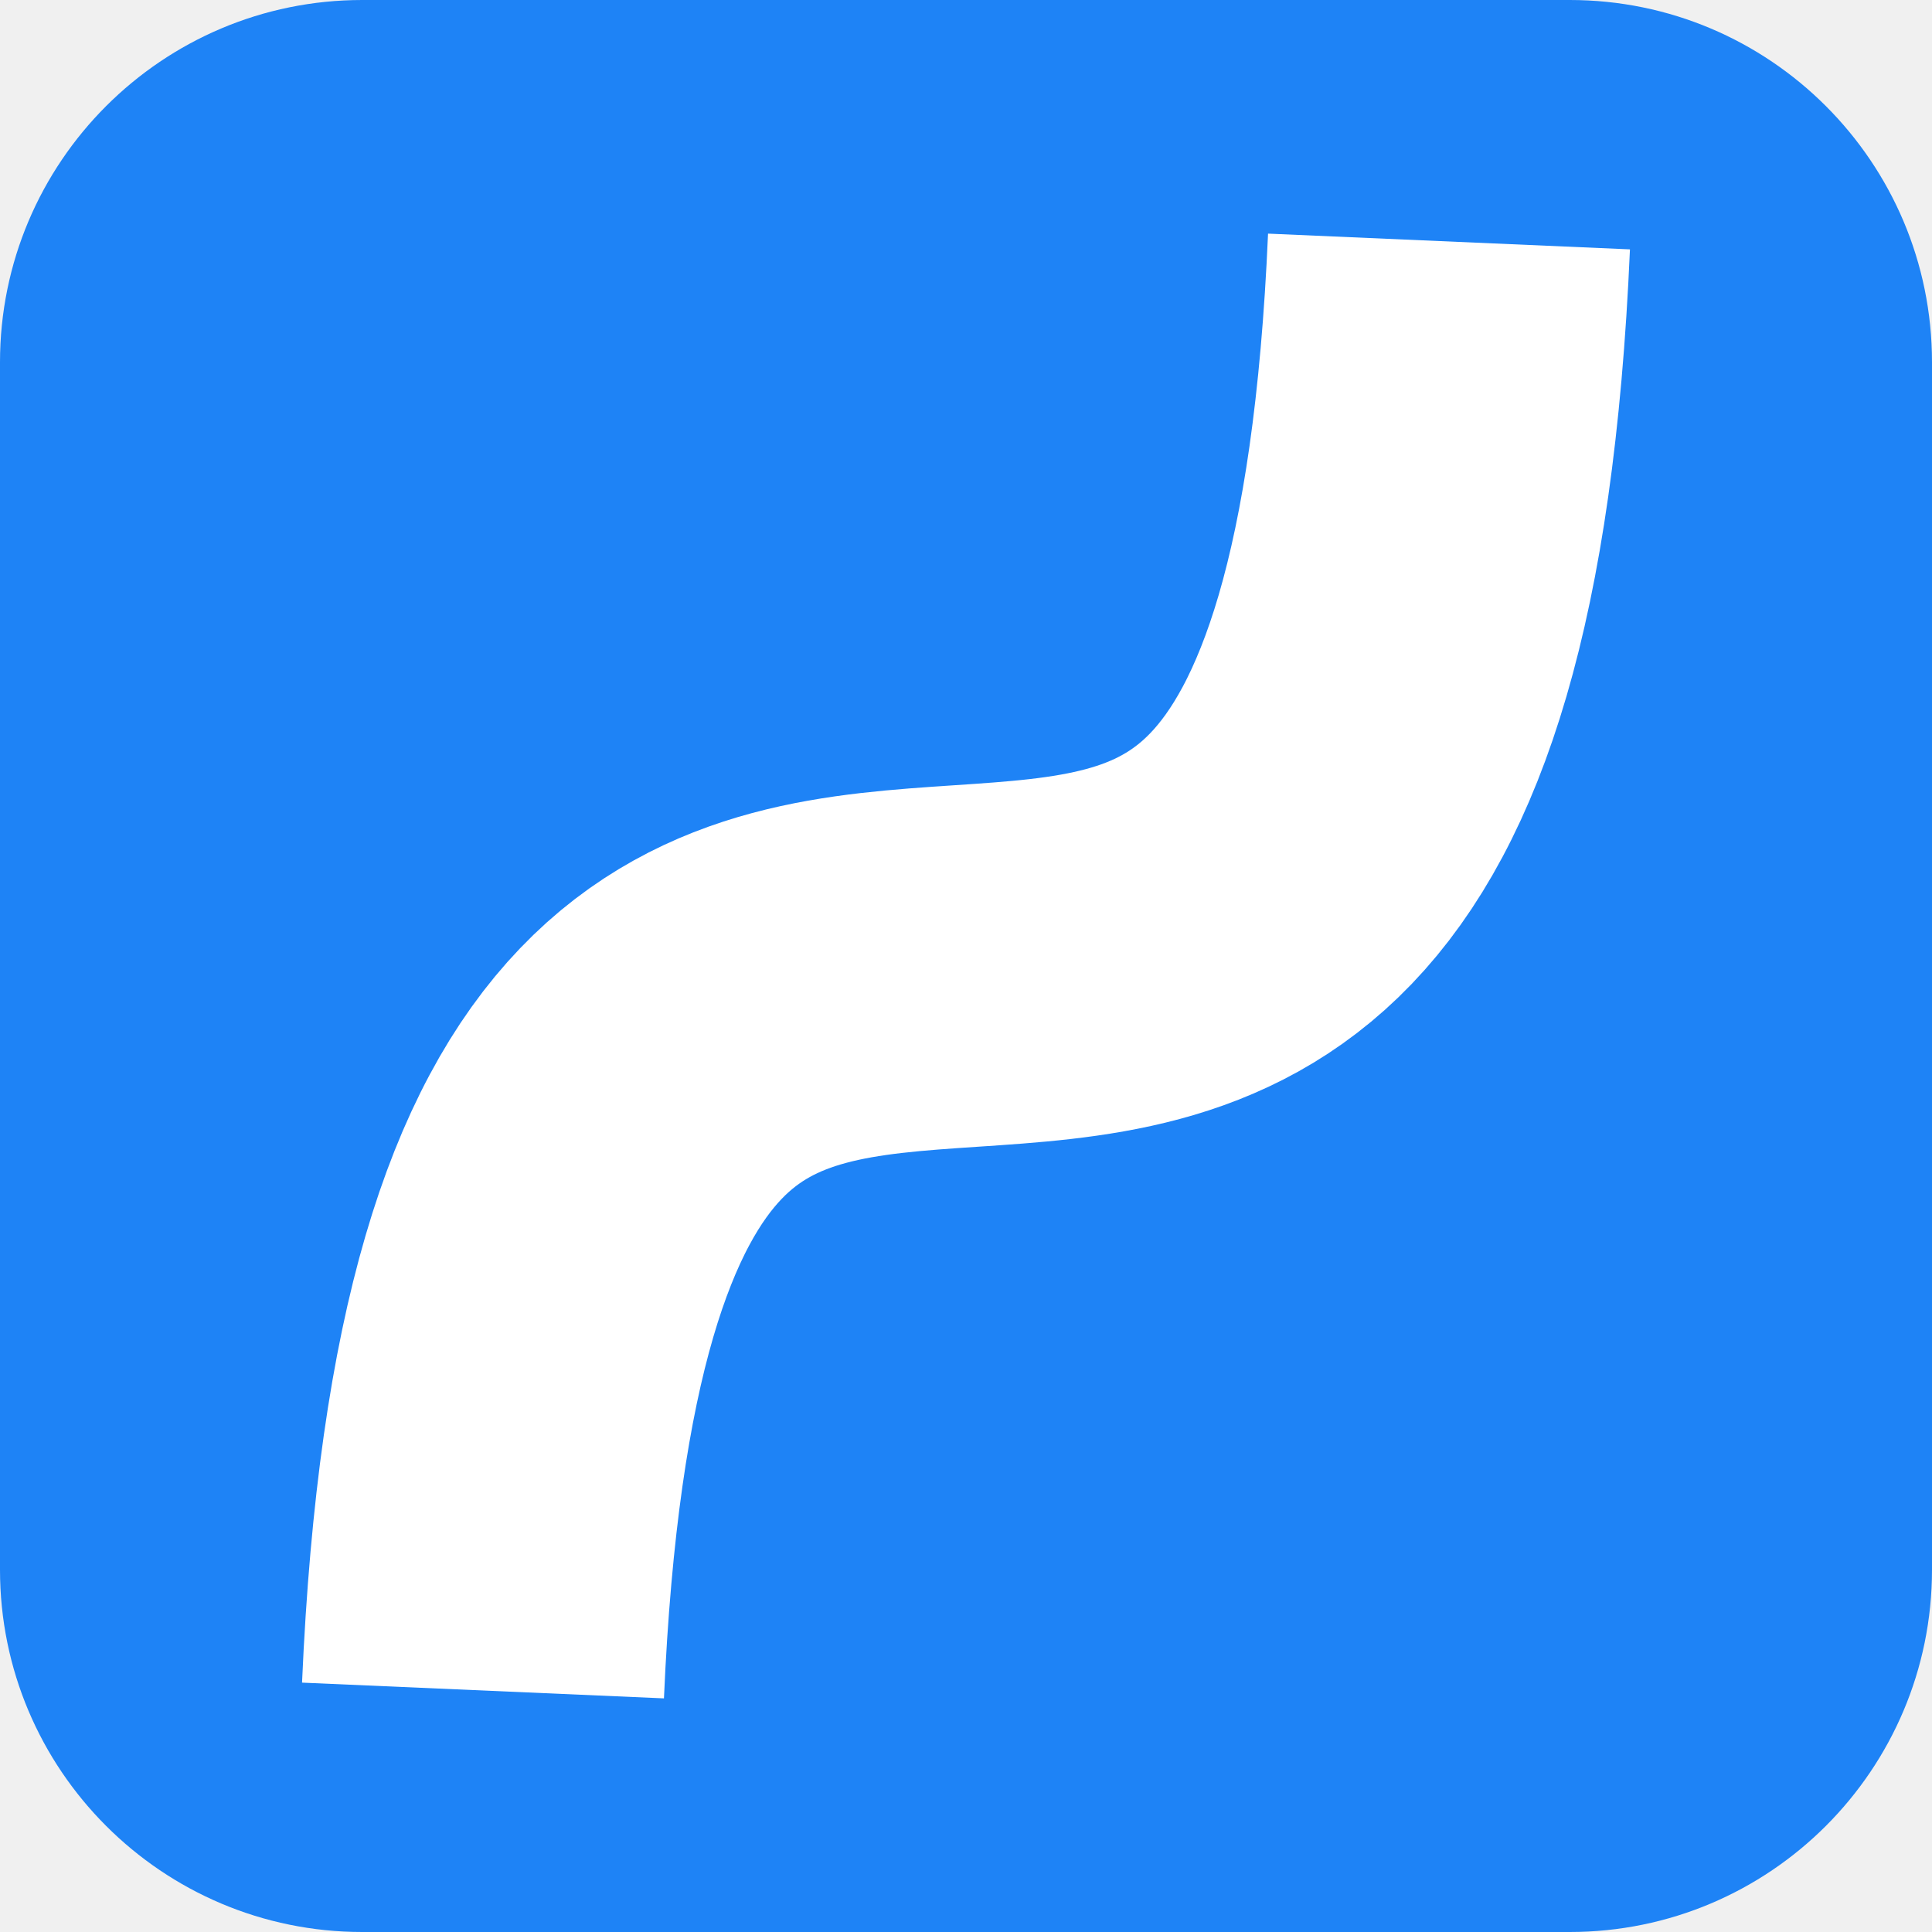
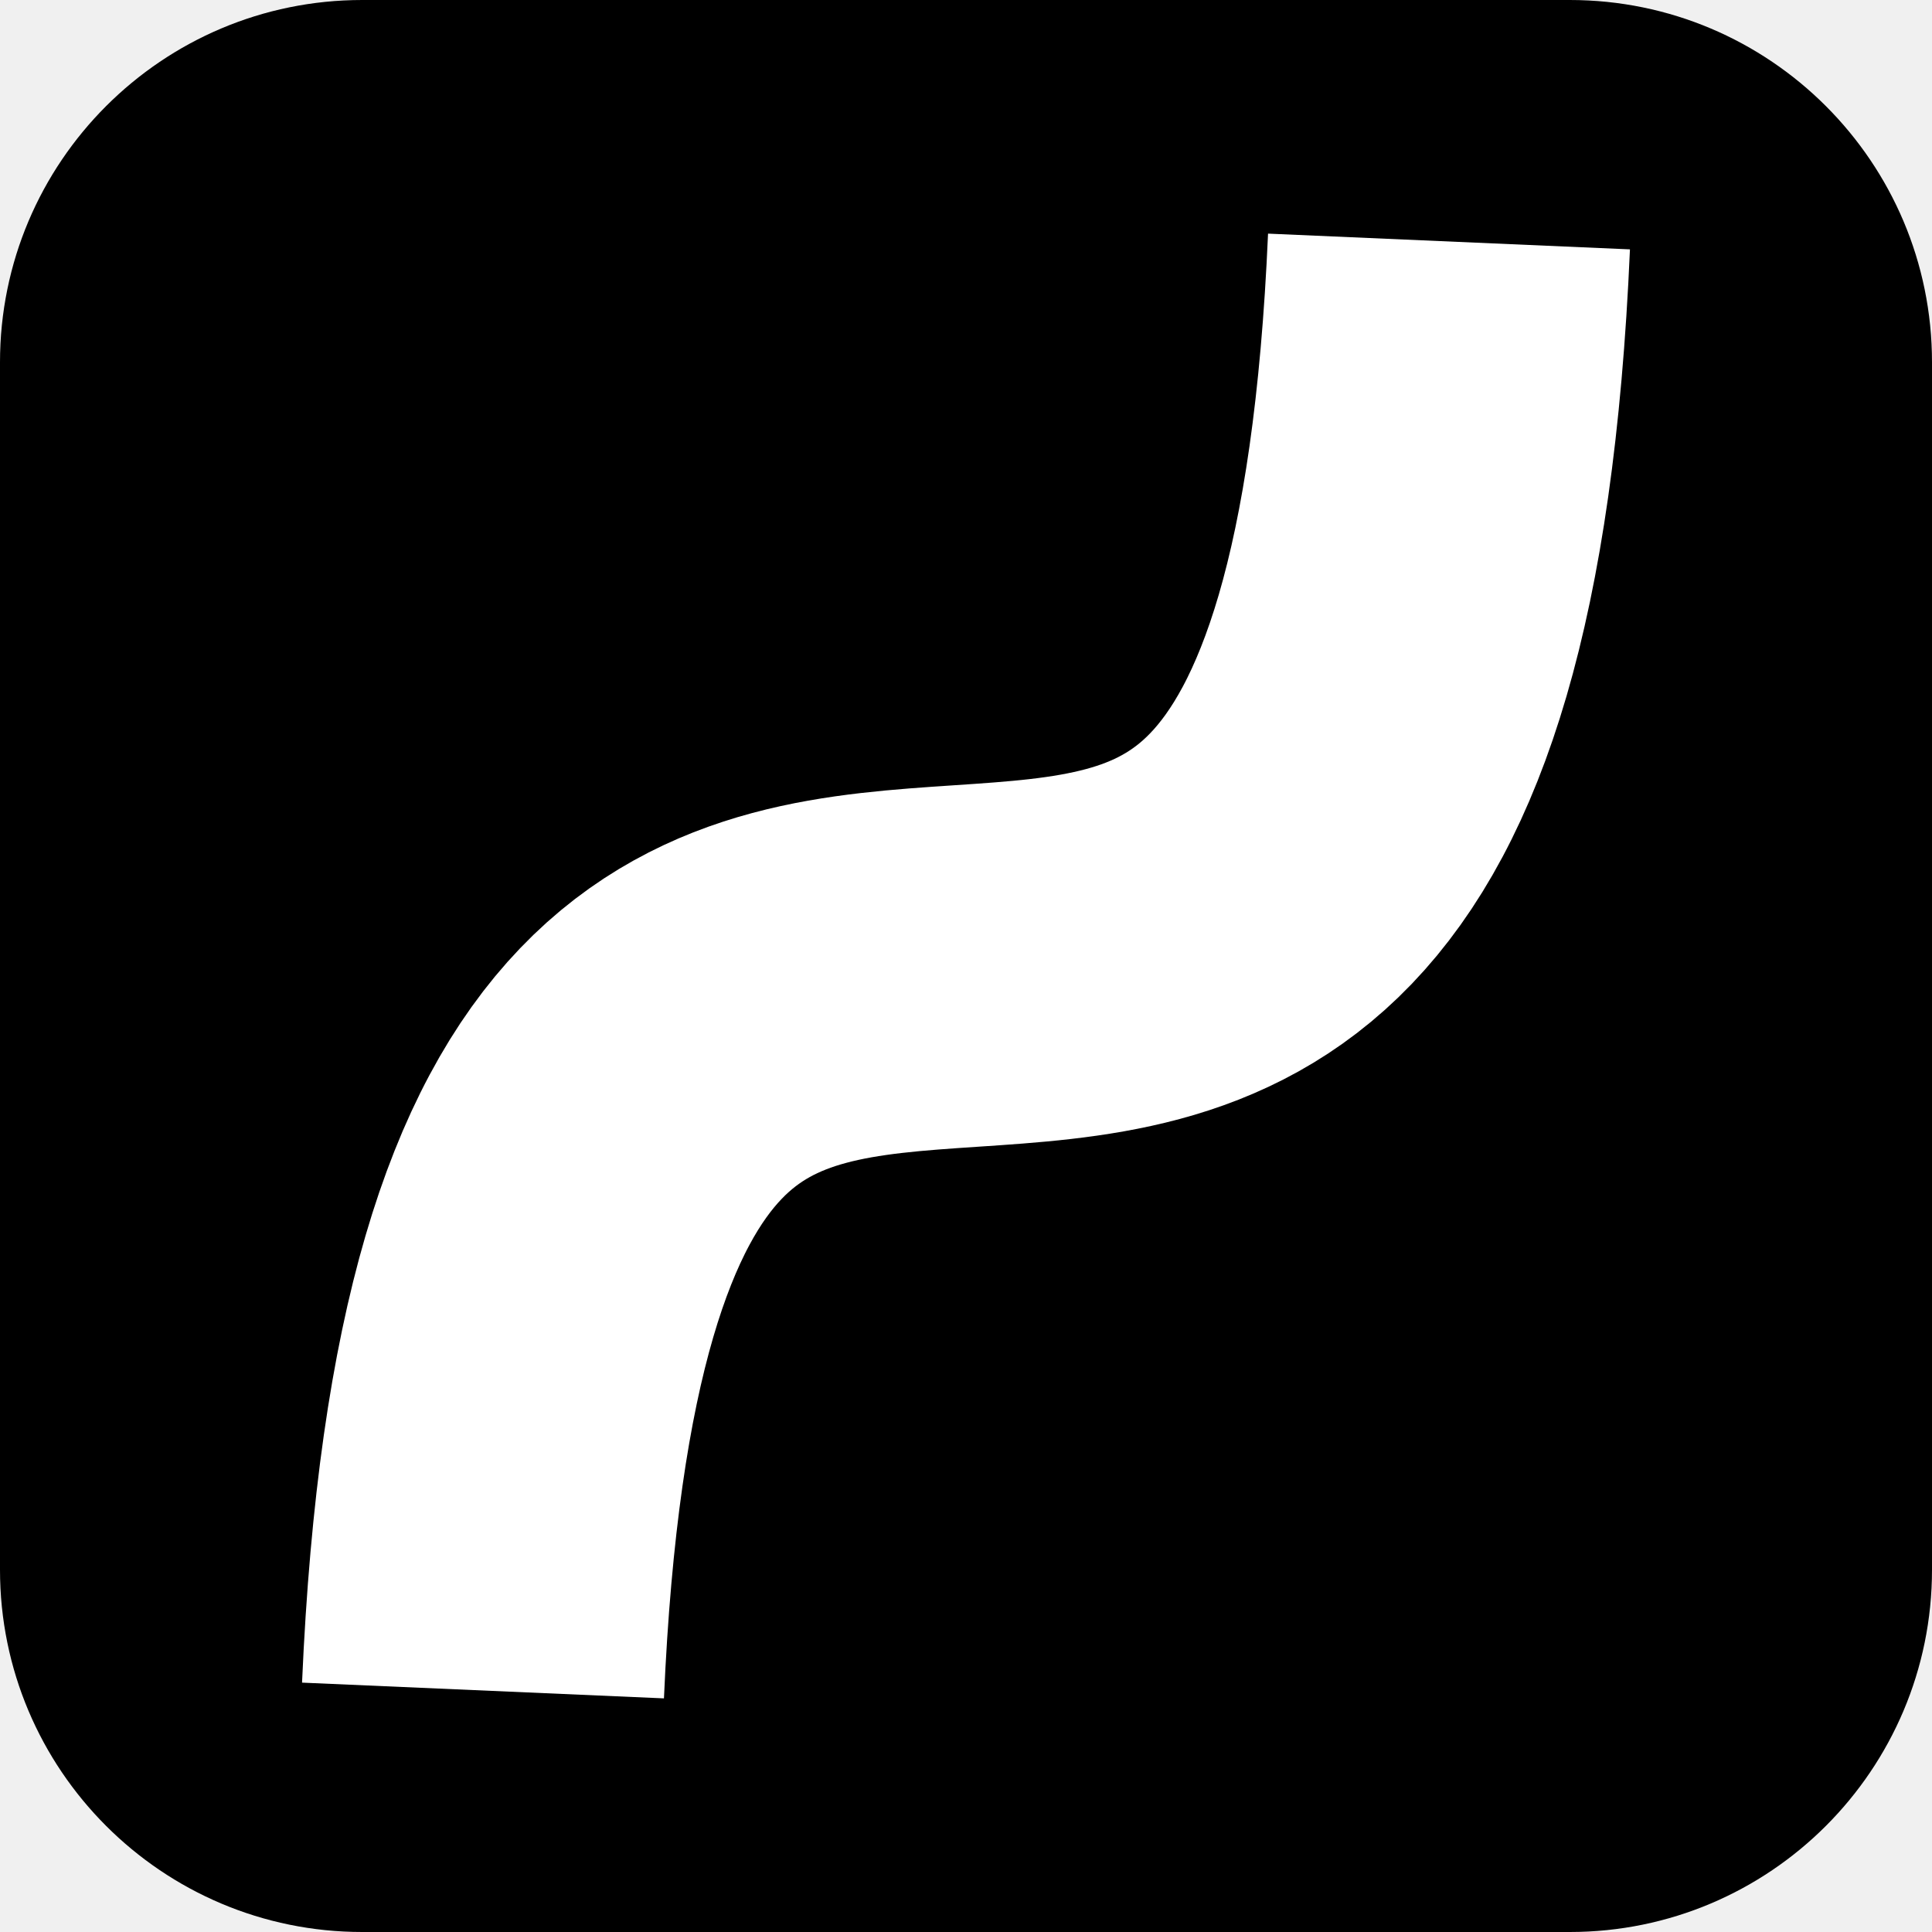
<svg xmlns="http://www.w3.org/2000/svg" id="root" version="1.1" viewBox="0 0 16 16">
-   <rect fill="hsl(212, 92%, 54%)" x="0" y="0" width="16" height="16" rx="3" ry="3" />
+   <rect fill="currentColor" x="0" y="0" width="16" height="16" rx="3" ry="3" />
  <path fill="none" stroke="white" stroke-width="3" d="M 4 14 C 4.5 2.5 11.5 13.5 12 2" />
</svg>
